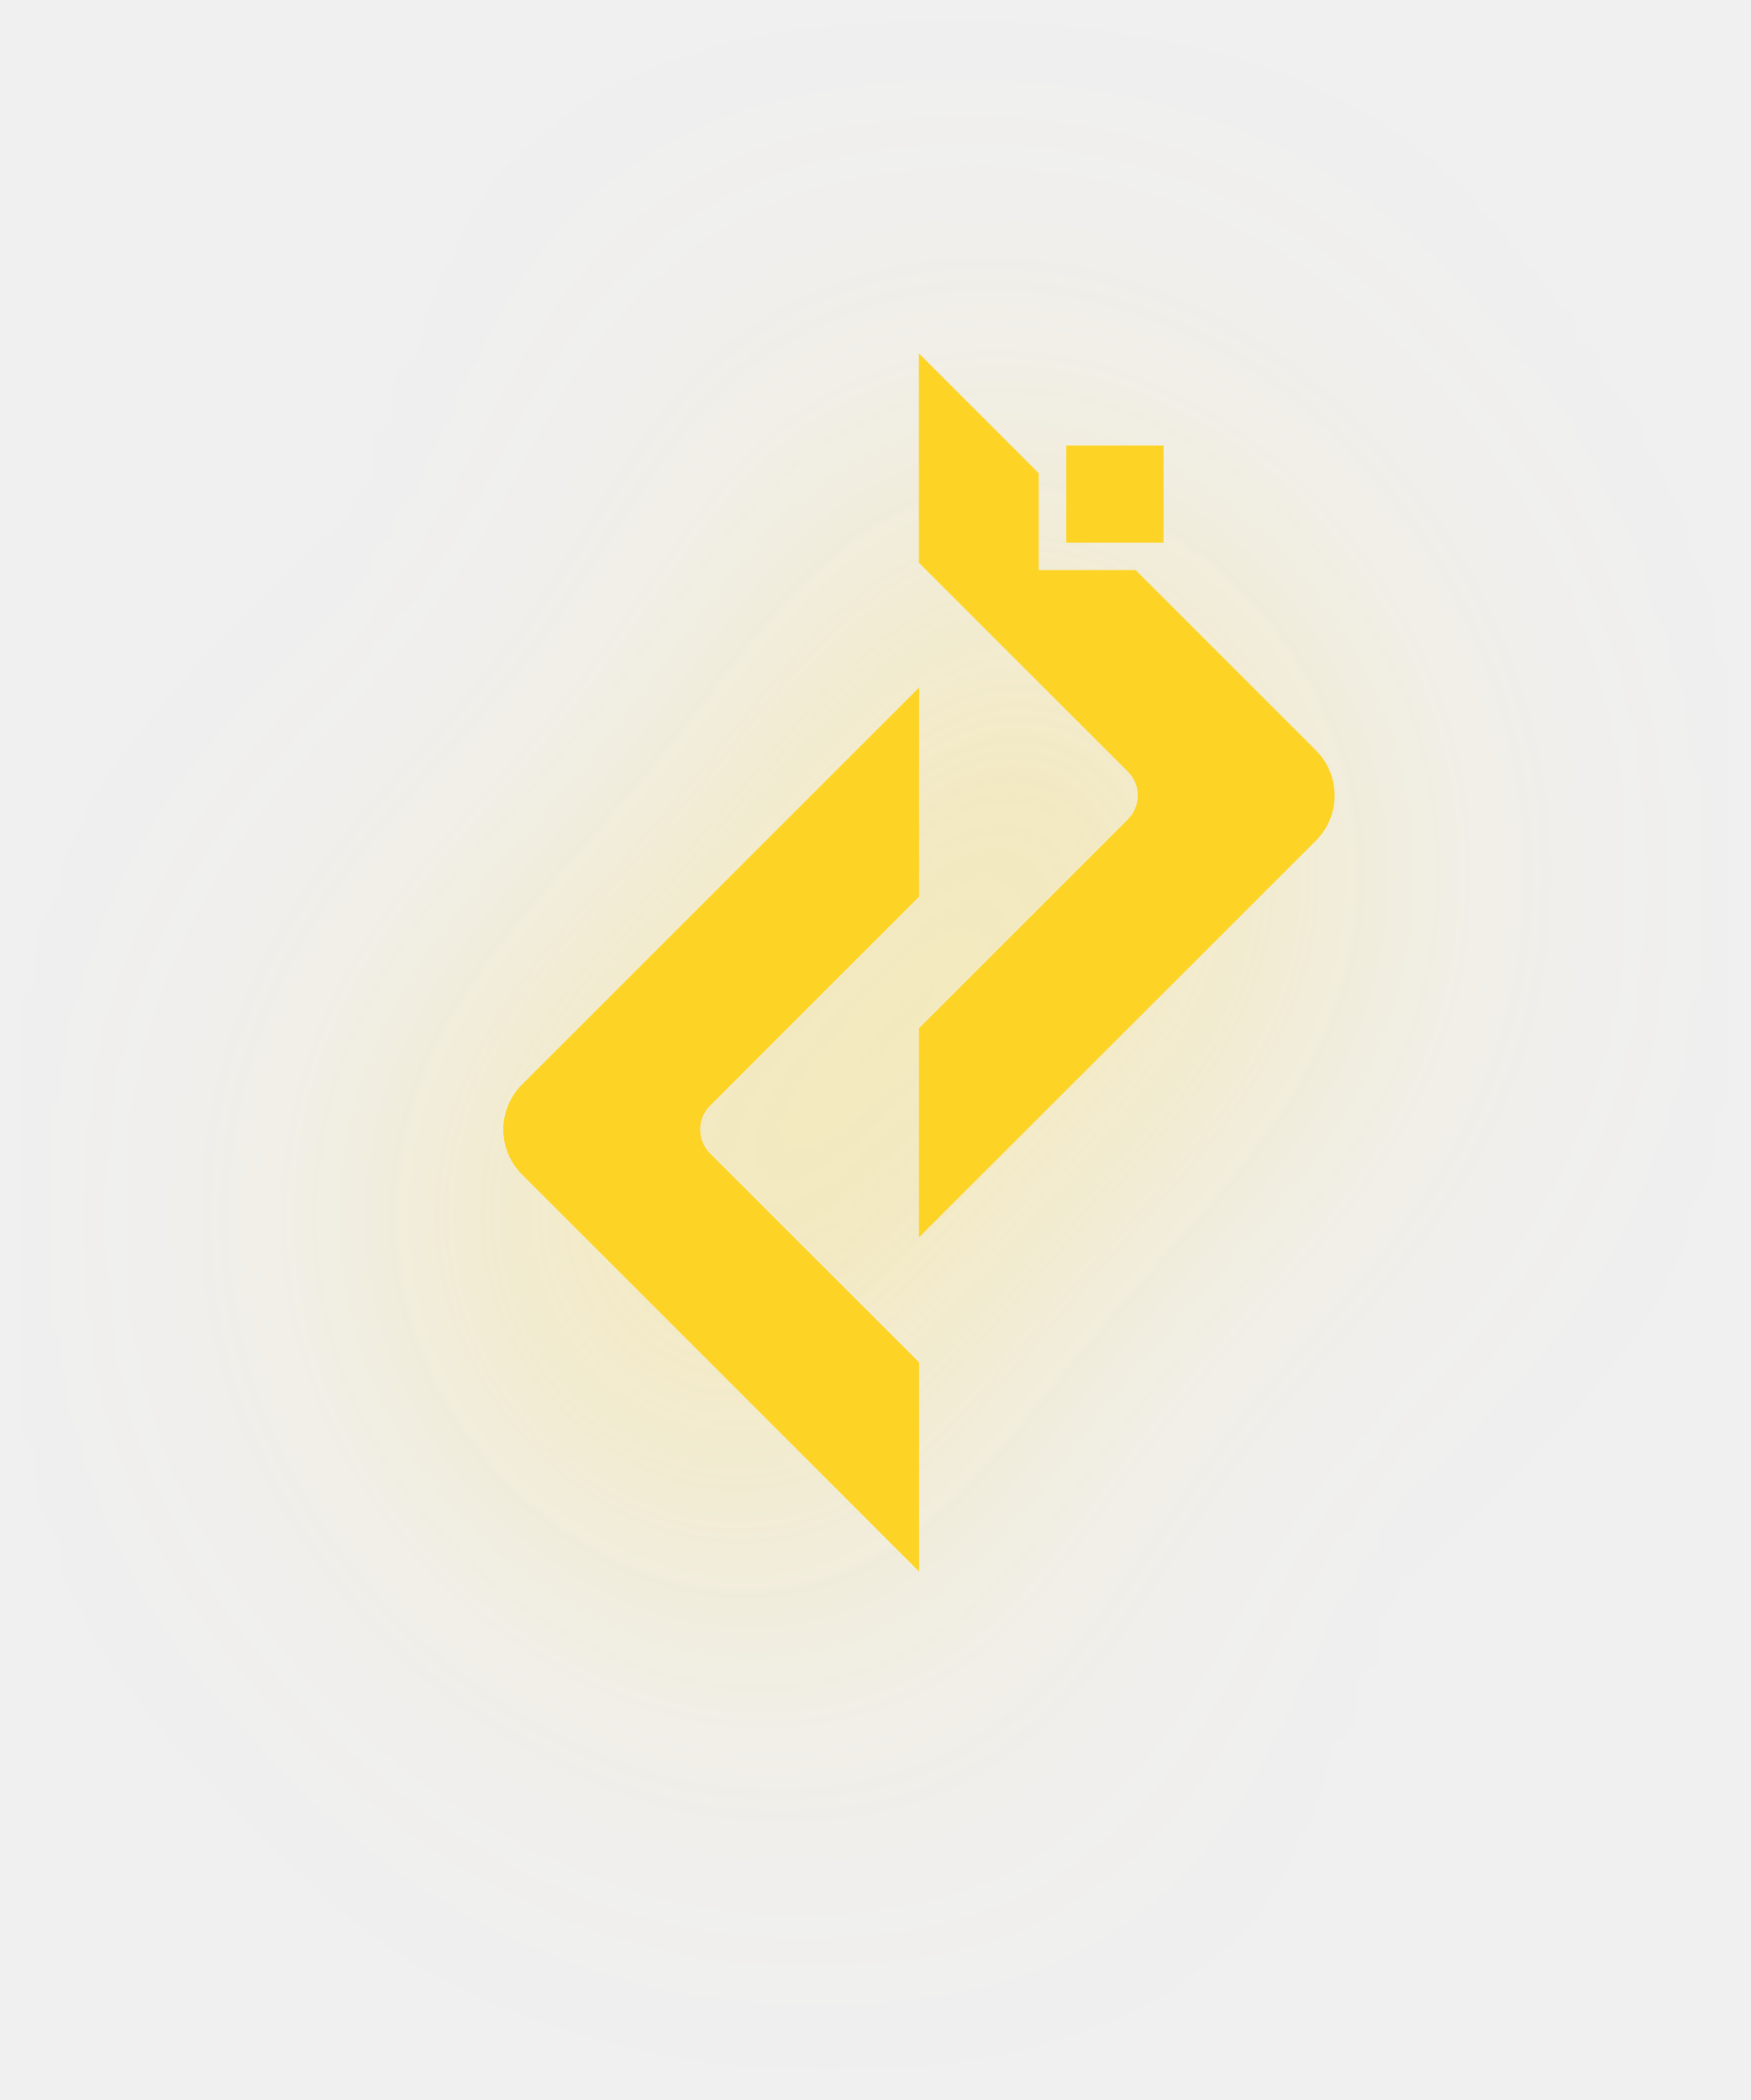
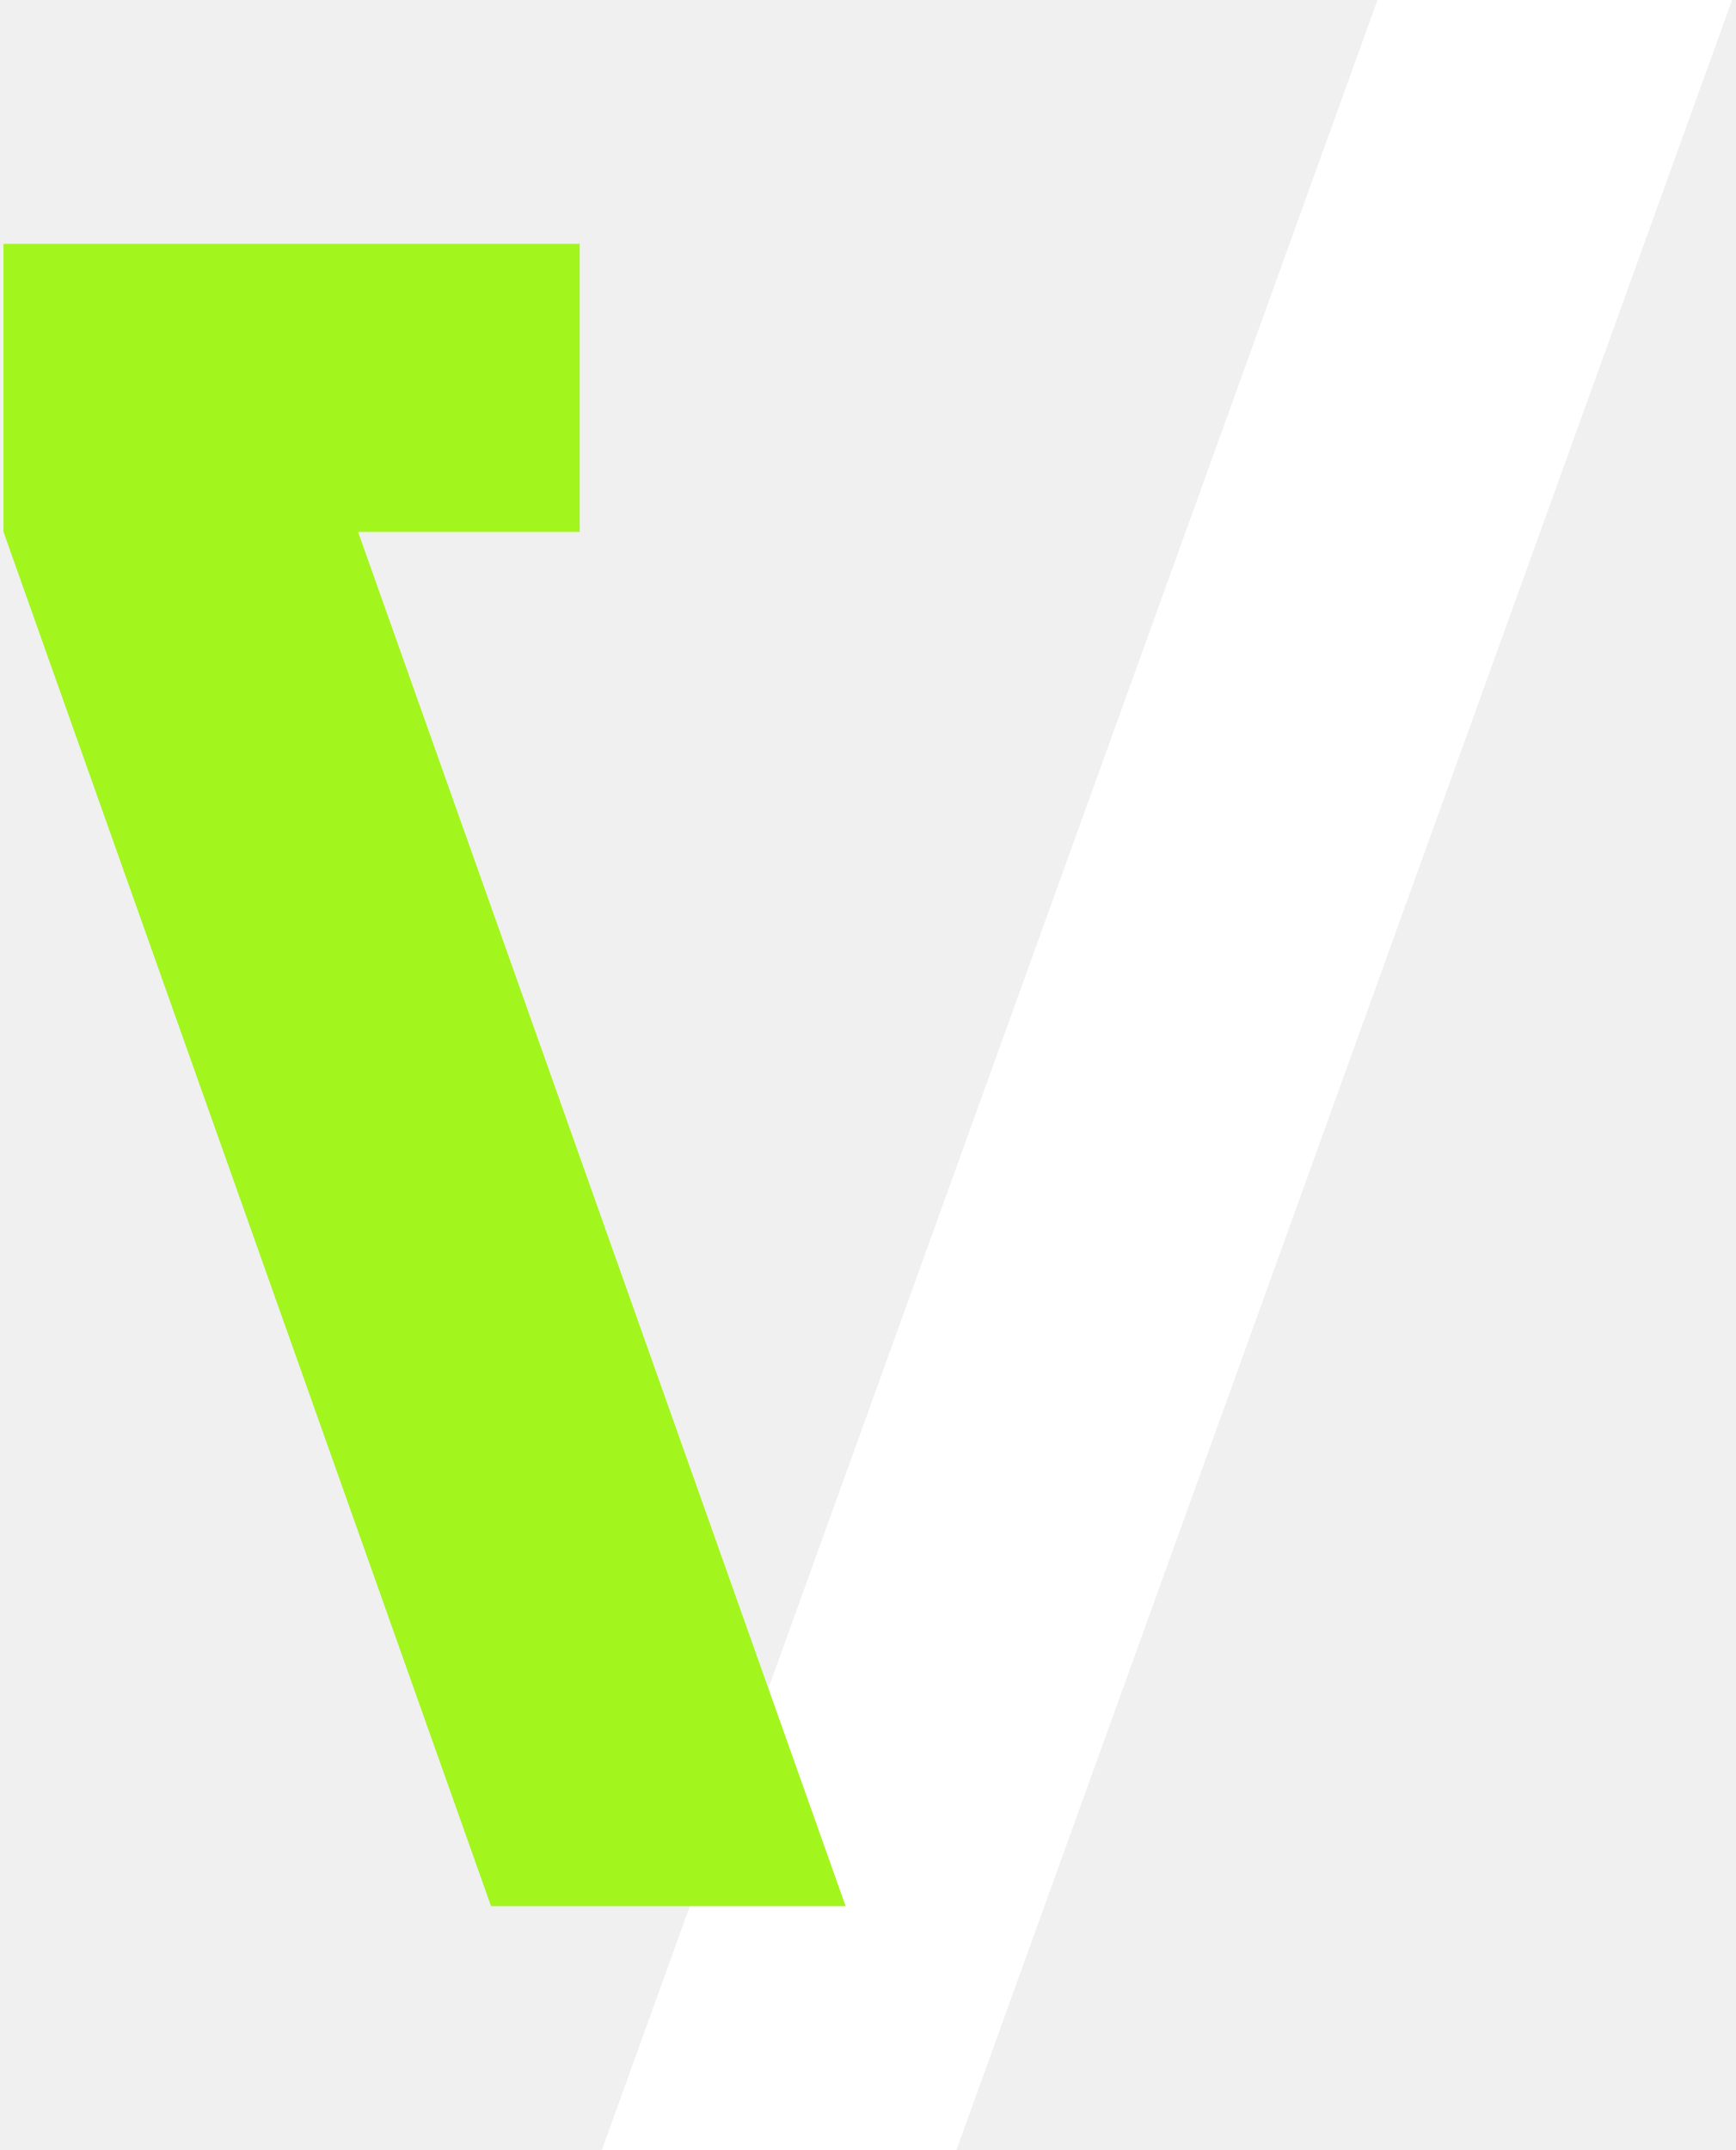
- <svg xmlns="http://www.w3.org/2000/svg" width="40" height="48" viewBox="0 0 40 48" fill="none">
-   <g filter="url(#filter0_d_1085_11965)">
-     <path d="M30.074 19.212L20.997 28.288V23.5L25.773 18.724C26.073 18.425 26.073 17.939 25.773 17.64L20.997 12.864V8.076L23.738 10.817V13.029H25.95L30.074 17.153C30.642 17.721 30.642 18.644 30.074 19.212Z" fill="#FDD426" />
-     <path d="M11.927 26.847L21.003 35.924V31.136L16.227 26.36C15.927 26.06 15.927 25.575 16.227 25.276L21.003 20.499V15.712L11.927 24.788C11.358 25.357 11.358 26.279 11.927 26.847Z" fill="#FDD426" />
-     <path d="M26.589 10.184H24.366V12.406H26.589V10.184Z" fill="#FDD426" />
+ <svg xmlns="http://www.w3.org/2000/svg" xml:space="preserve" width="0.218in" height="0.27in" version="1.1" style="shape-rendering:geometricPrecision; text-rendering:geometricPrecision; image-rendering:optimizeQuality; fill-rule:evenodd; clip-rule:evenodd" viewBox="0 0 0.78 0.97">
+   <defs>
+     <style type="text/css">
+    
+     .fil1 {fill:#A3F51E}
+     .fil0 {fill:white}
+    
+   </style>
+   </defs>
+   <g id="Layer_x0020_1">
+     <g id="_2547661875120">
+       <polygon class="fil0" points="0.27,0.97 0.62,0 0.78,0 0.43,0.97 " />
+       <polygon class="fil1" points="-0,0.24 0.22,0.86 0.38,0.86 0.16,0.24 0.26,0.24 0.26,0.11 -0,0.11 -0,0.11 -0,0.24 -0,0.24 " />
+     </g>
  </g>
-   <defs>
-     <filter id="filter0_d_1085_11965" x="0.5" y="0.076" width="39" height="47.848" filterUnits="userSpaceOnUse" color-interpolation-filters="sRGB">
-       <feFlood flood-opacity="0" result="BackgroundImageFix" />
-       <feColorMatrix in="SourceAlpha" type="matrix" values="0 0 0 0 0 0 0 0 0 0 0 0 0 0 0 0 0 0 127 0" result="hardAlpha" />
-       <feOffset dx="-1" dy="2" />
-       <feGaussianBlur stdDeviation="5" />
-       <feComposite in2="hardAlpha" operator="out" />
-       <feColorMatrix type="matrix" values="0 0 0 0 0.992 0 0 0 0 0.831 0 0 0 0 0.149 0 0 0 0.6 0" />
-       <feBlend mode="normal" in2="BackgroundImageFix" result="effect1_dropShadow_1085_11965" />
-       <feBlend mode="normal" in="SourceGraphic" in2="effect1_dropShadow_1085_11965" result="shape" />
-     </filter>
-   </defs>
</svg>
